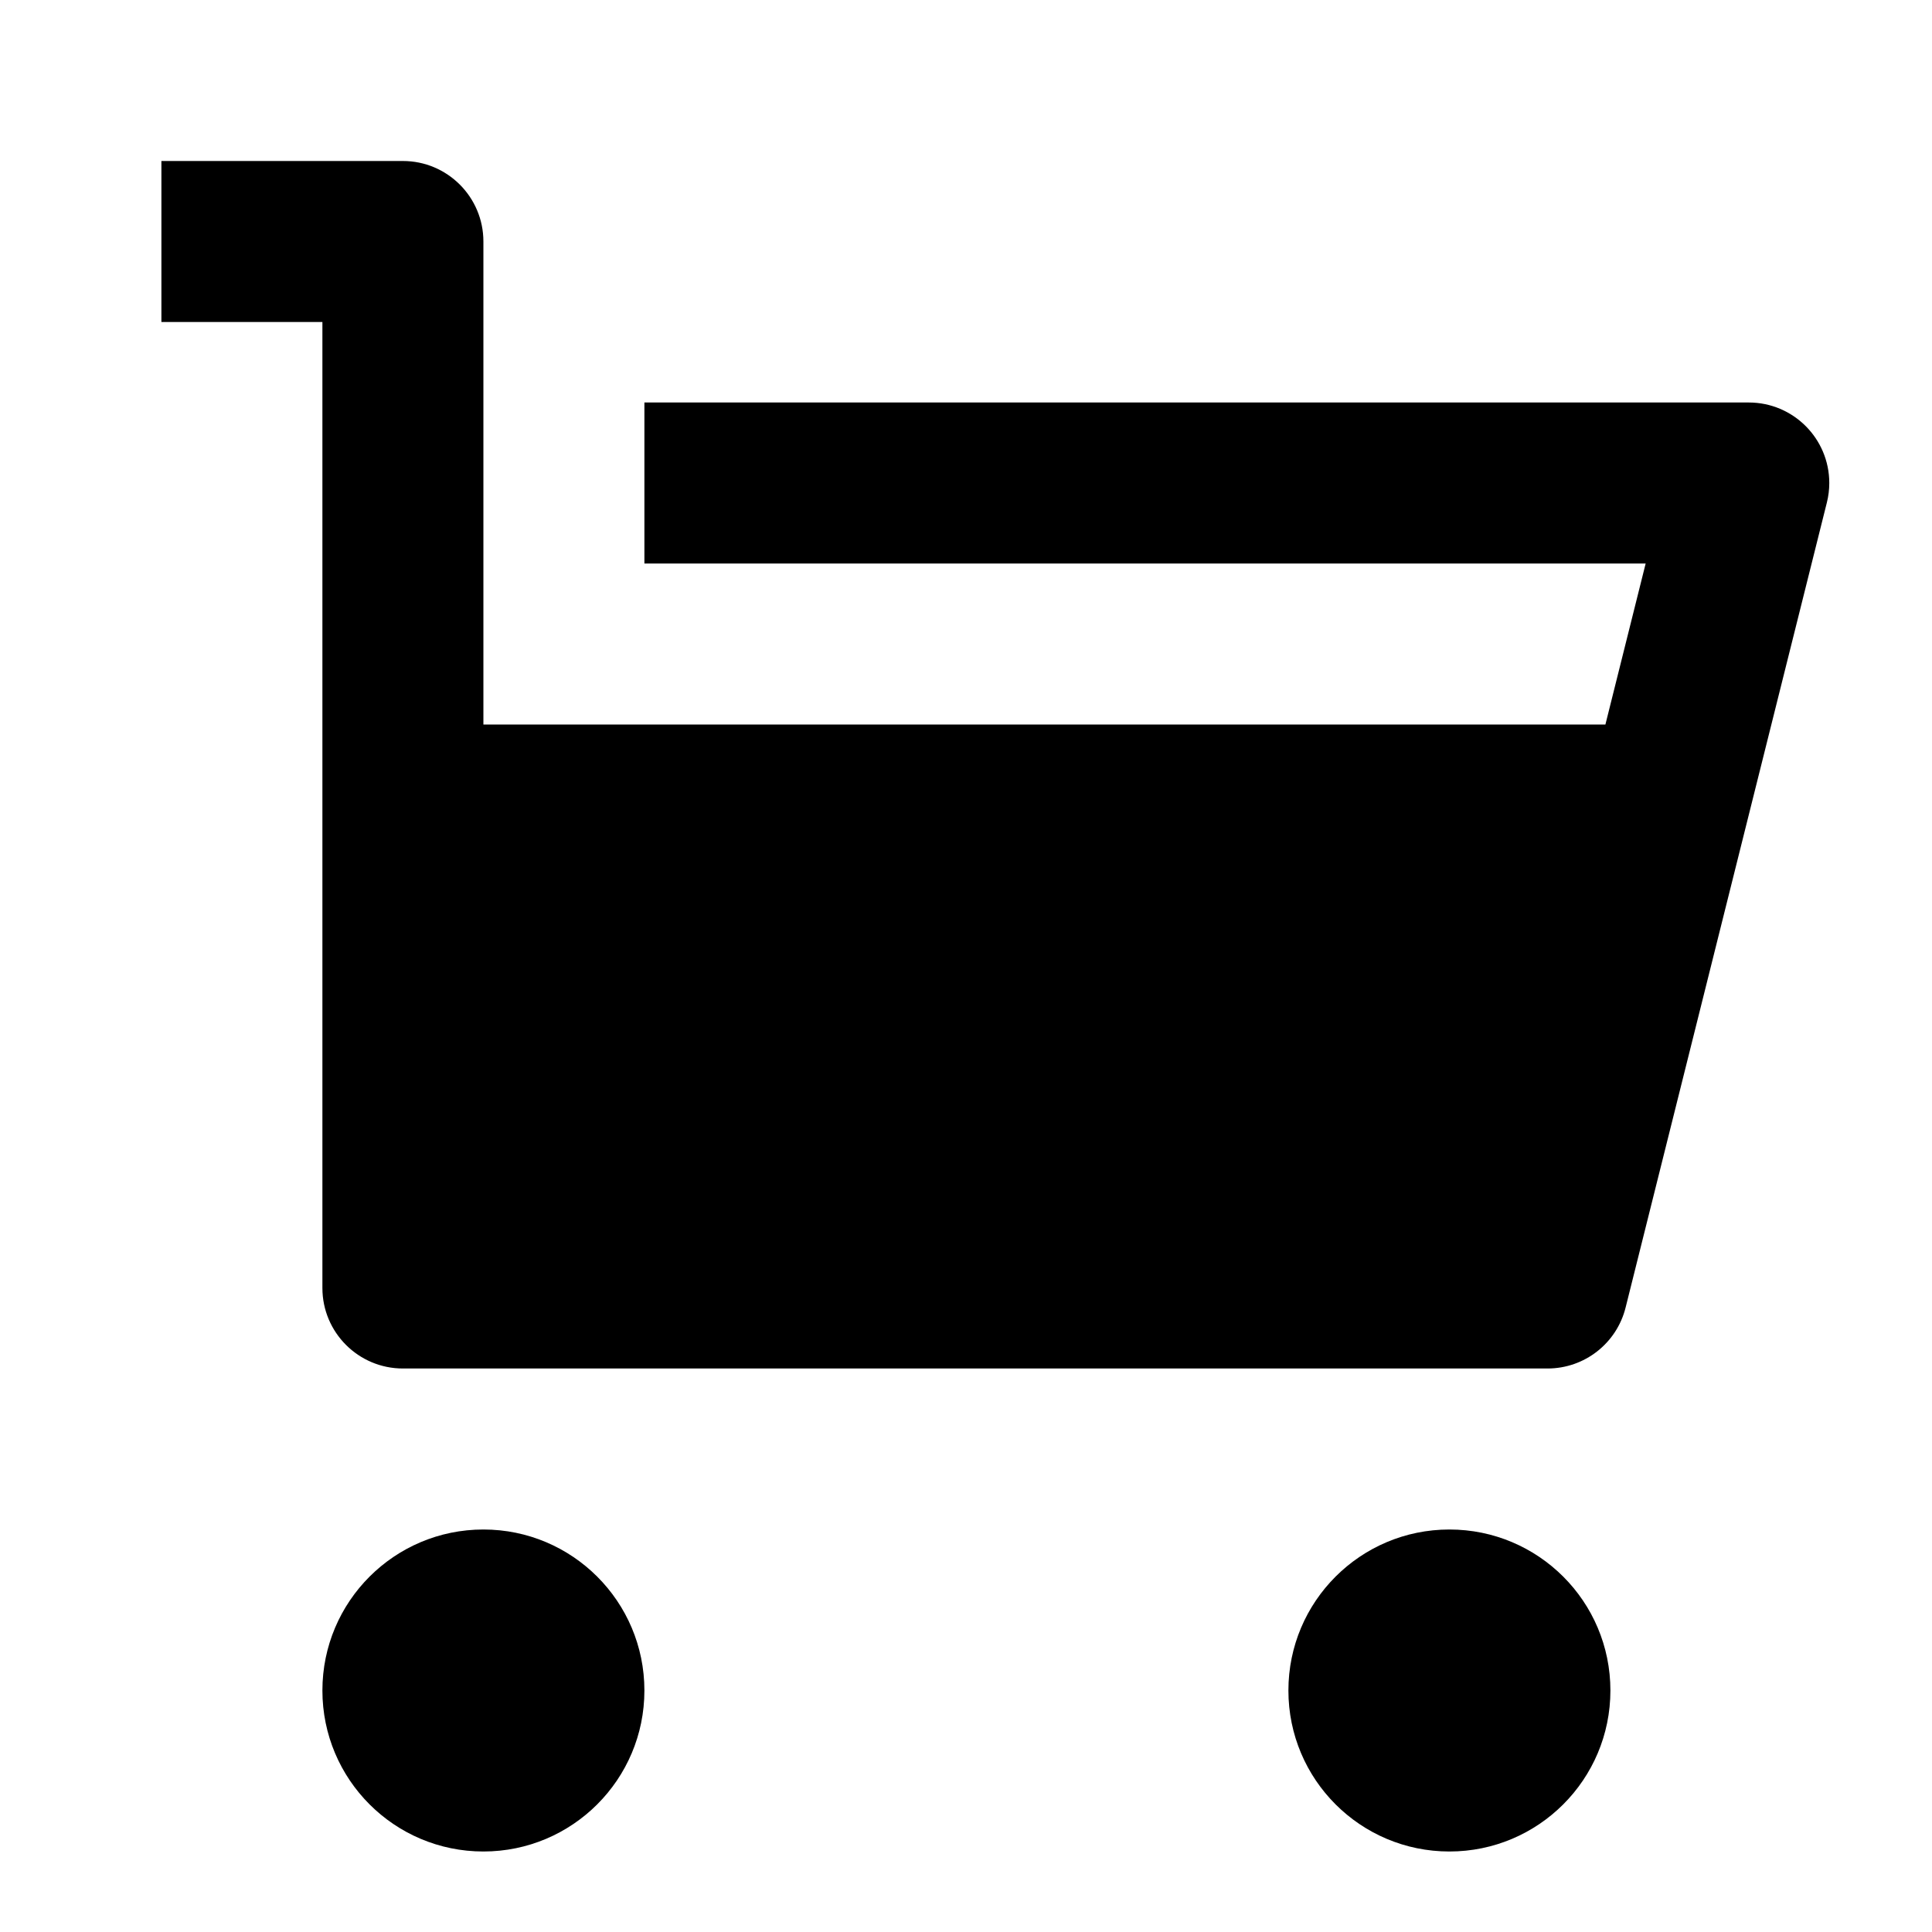
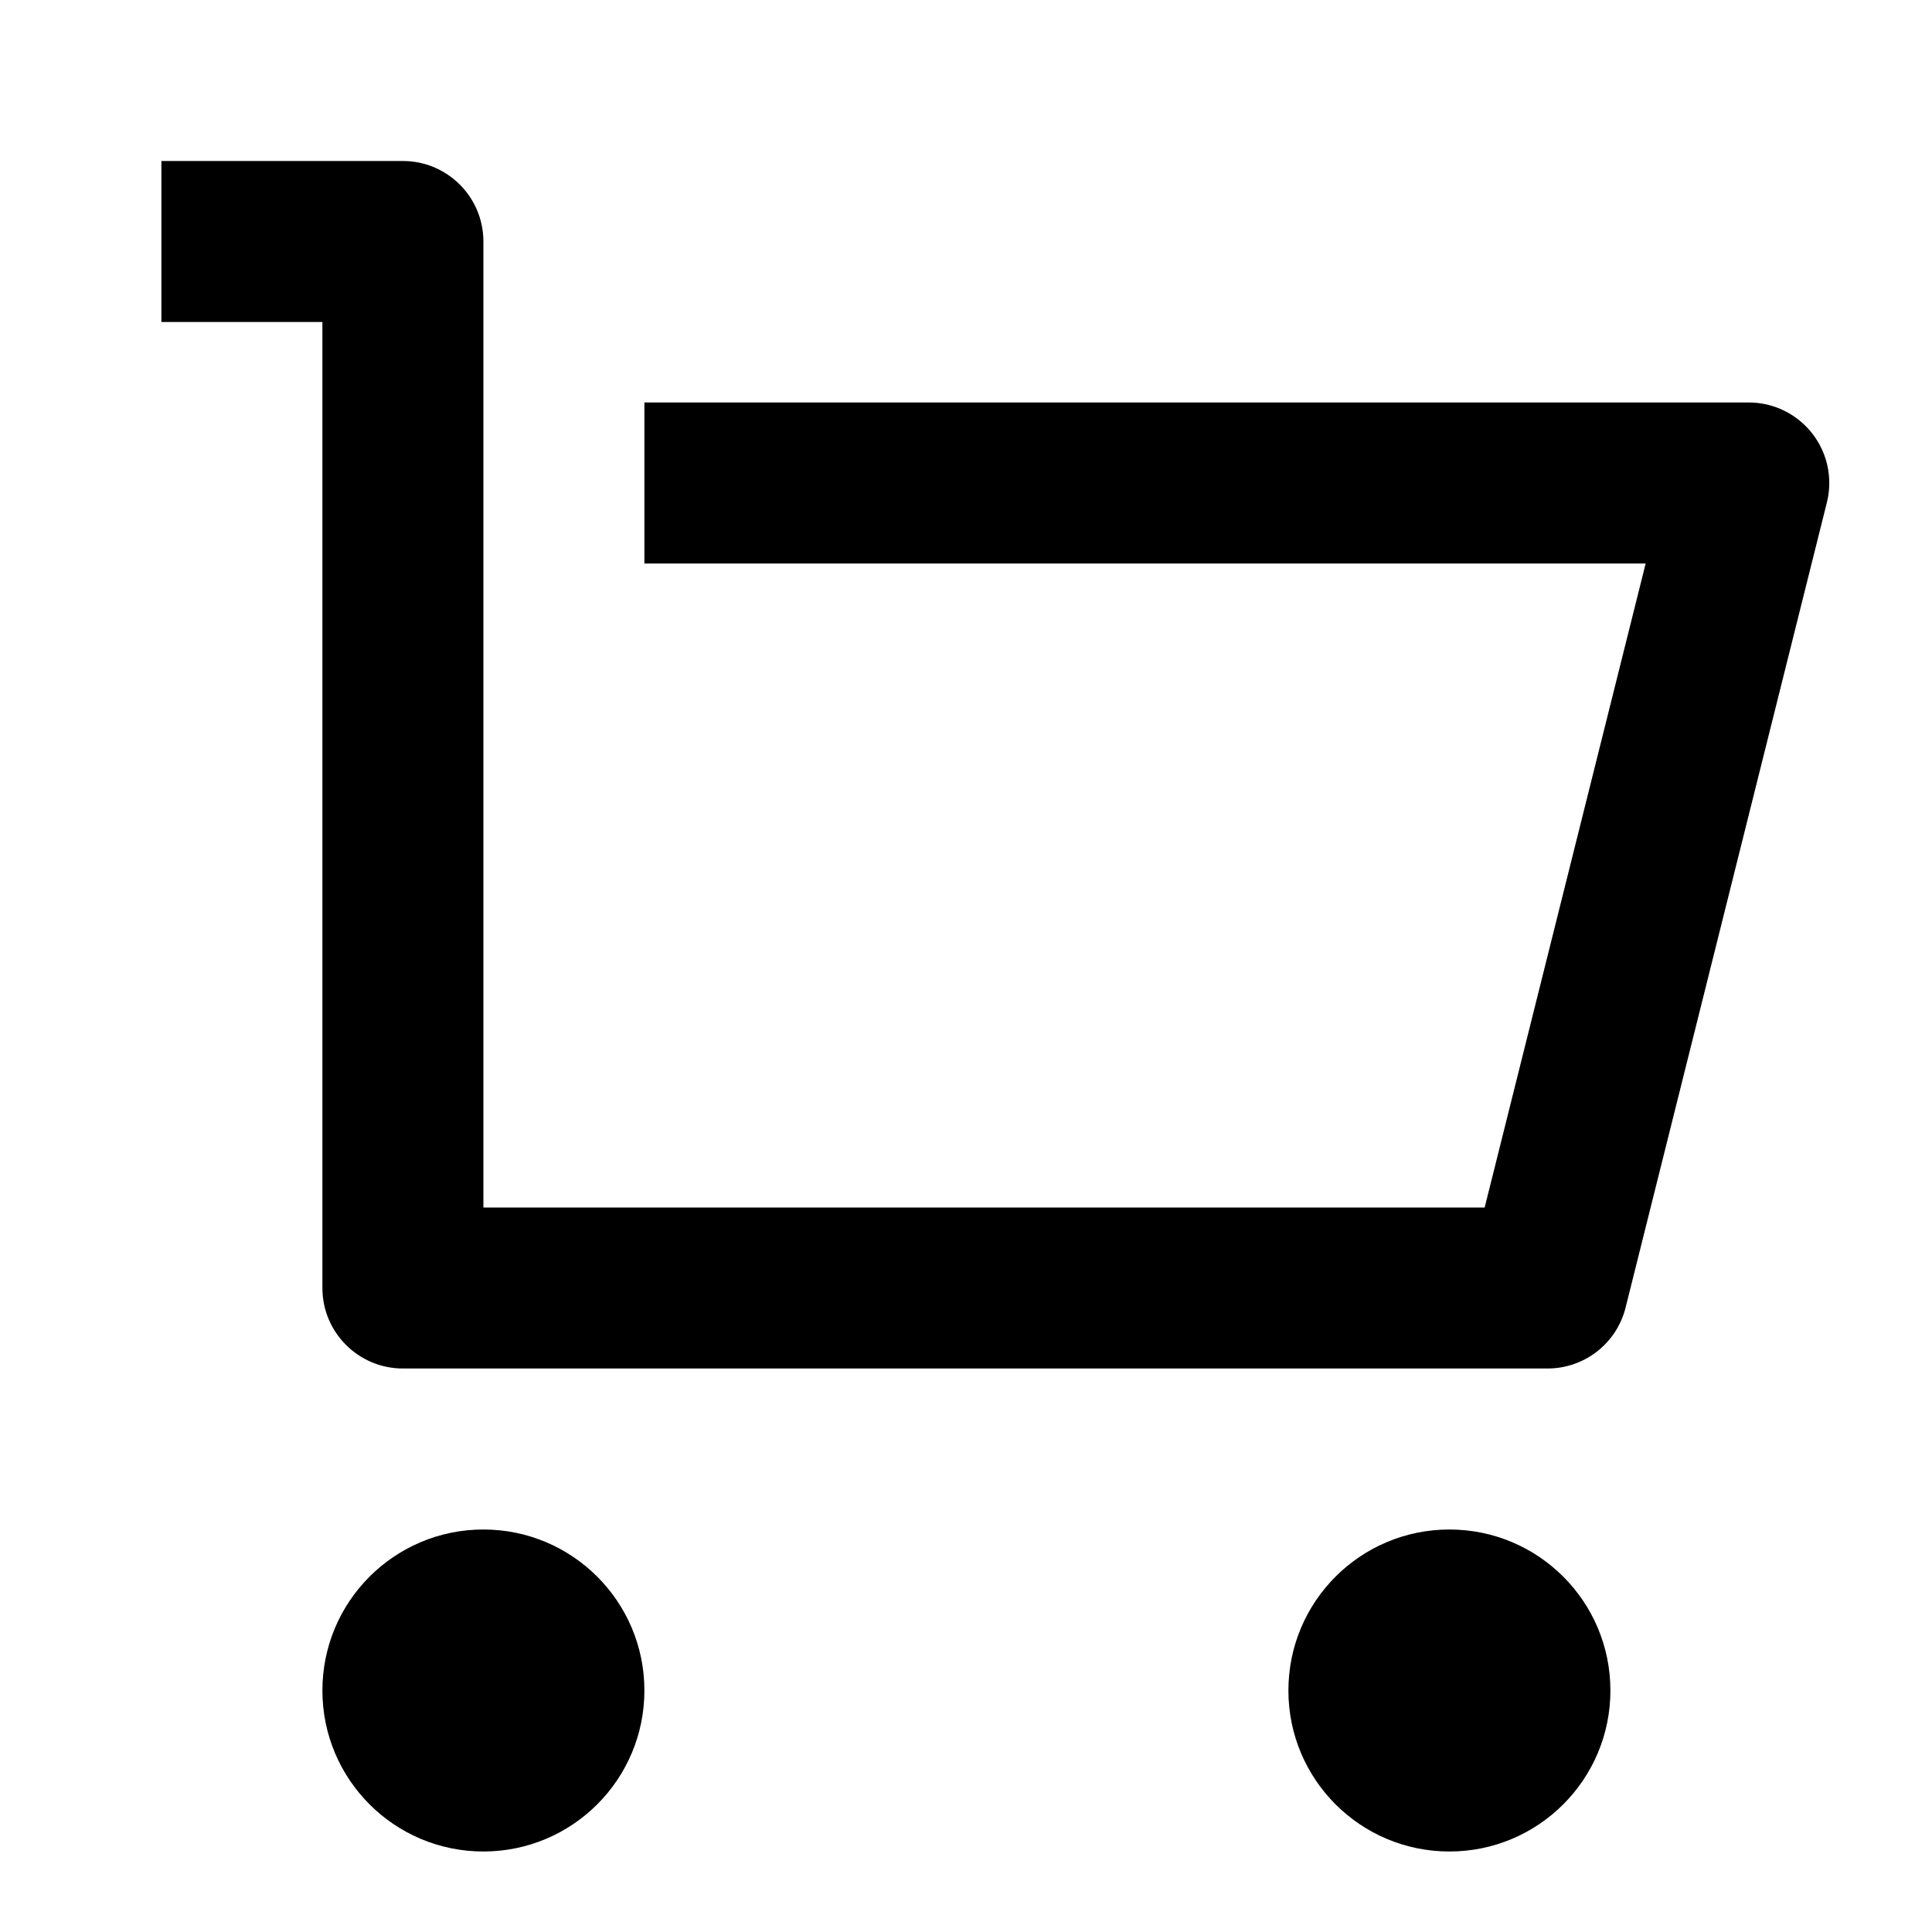
<svg xmlns="http://www.w3.org/2000/svg" viewBox="0 0 24 24">
-   <path d="M6.005 9H19.943L20.443 7H8.005V5H21.724C22.276 5 22.724 5.448 22.724 6C22.724 6.082 22.714 6.163 22.694 6.243L20.194 16.242C20.083 16.688 19.683 17 19.224 17H5.005C4.453 17 4.005 16.552 4.005 16V4H2.005V2H5.005C5.557 2 6.005 2.448 6.005 3V9ZM6.005 23C4.9 23 4.005 22.105 4.005 21C4.005 19.895 4.9 19 6.005 19C7.109 19 8.005 19.895 8.005 21C8.005 22.105 7.109 23 6.005 23ZM18.005 23C16.9 23 16.005 22.105 16.005 21C16.005 19.895 16.9 19 18.005 19C19.11 19 20.005 19.895 20.005 21C20.005 22.105 19.11 23 18.005 23Z" />
+   <path d="M4.005 16V4H2.005V2H5.005C5.557 2 6.005 2.448 6.005 3V15H18.443L20.443 7H8.005V5H21.724C22.276 5 22.724 5.448 22.724 6C22.724 6.082 22.714 6.163 22.694 6.243L20.194 16.242C20.083 16.688 19.683 17 19.224 17H5.005C4.453 17 4.005 16.552 4.005 16ZM6.005 23C4.9 23 4.005 22.105 4.005 21C4.005 19.895 4.9 19 6.005 19C7.109 19 8.005 19.895 8.005 21C8.005 22.105 7.109 23 6.005 23ZM18.005 23C16.9 23 16.005 22.105 16.005 21C16.005 19.895 16.9 19 18.005 19C19.11 19 20.005 19.895 20.005 21C20.005 22.105 19.11 23 18.005 23Z" />
</svg>
